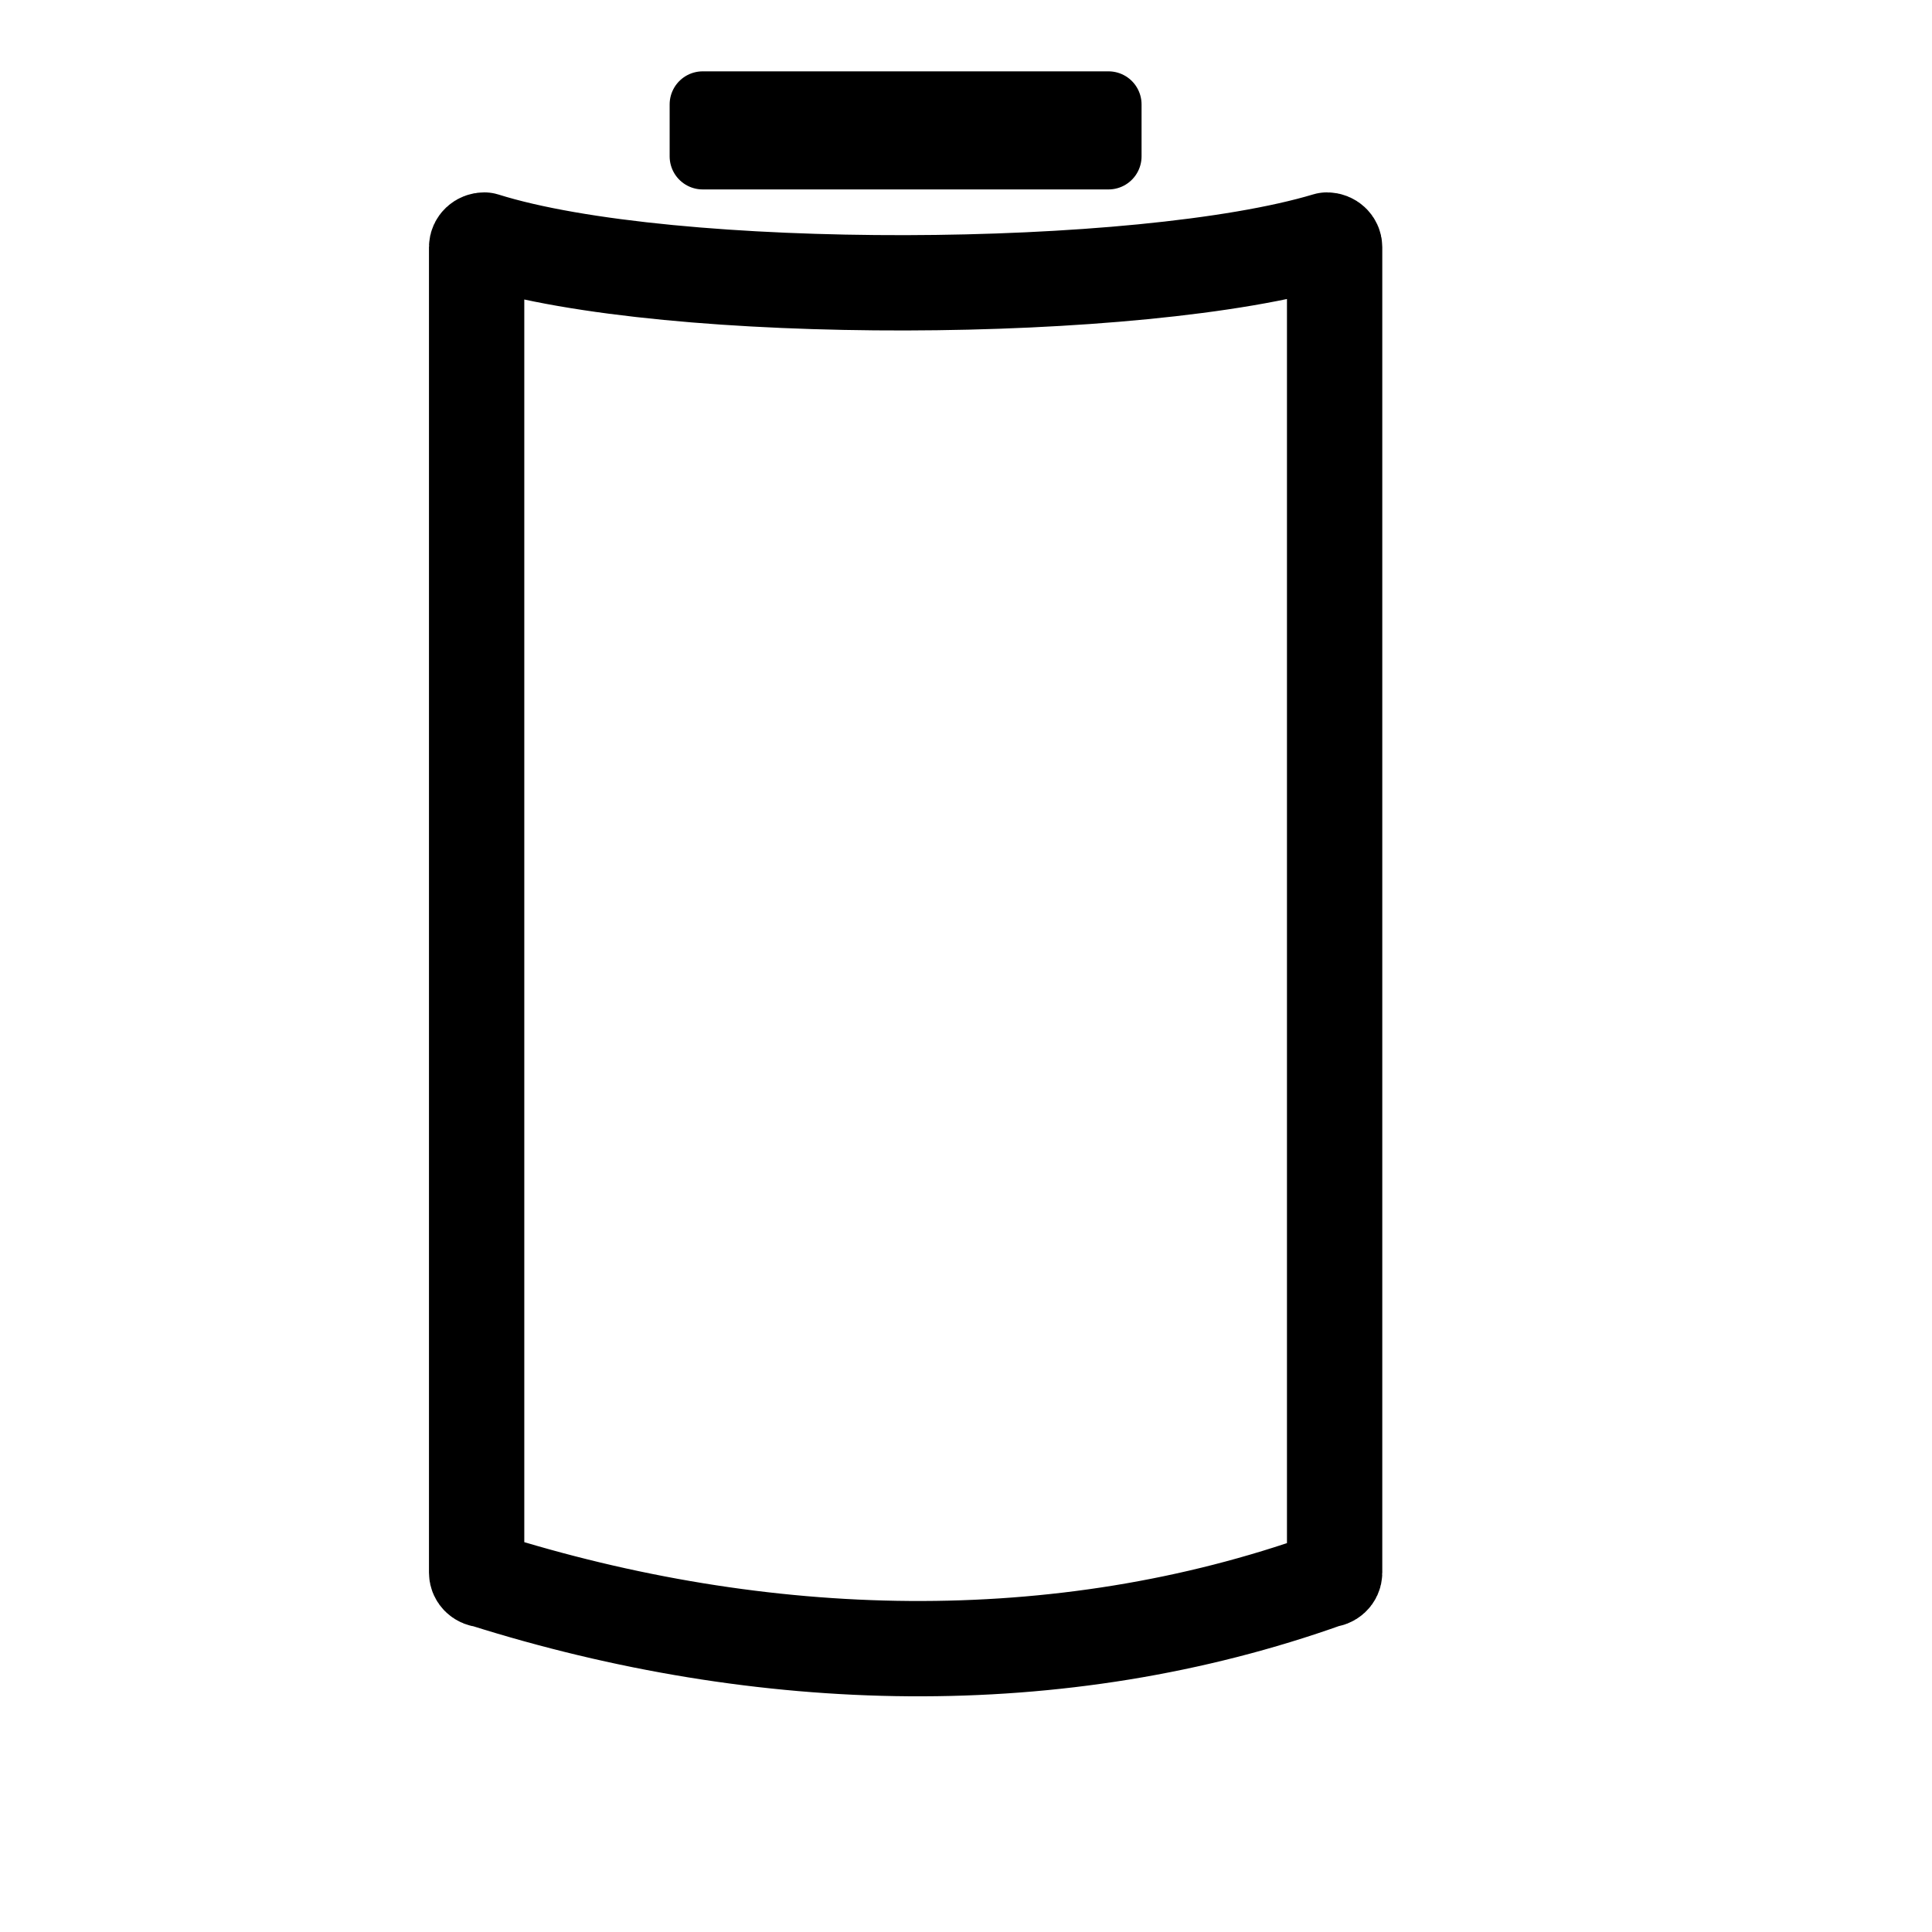
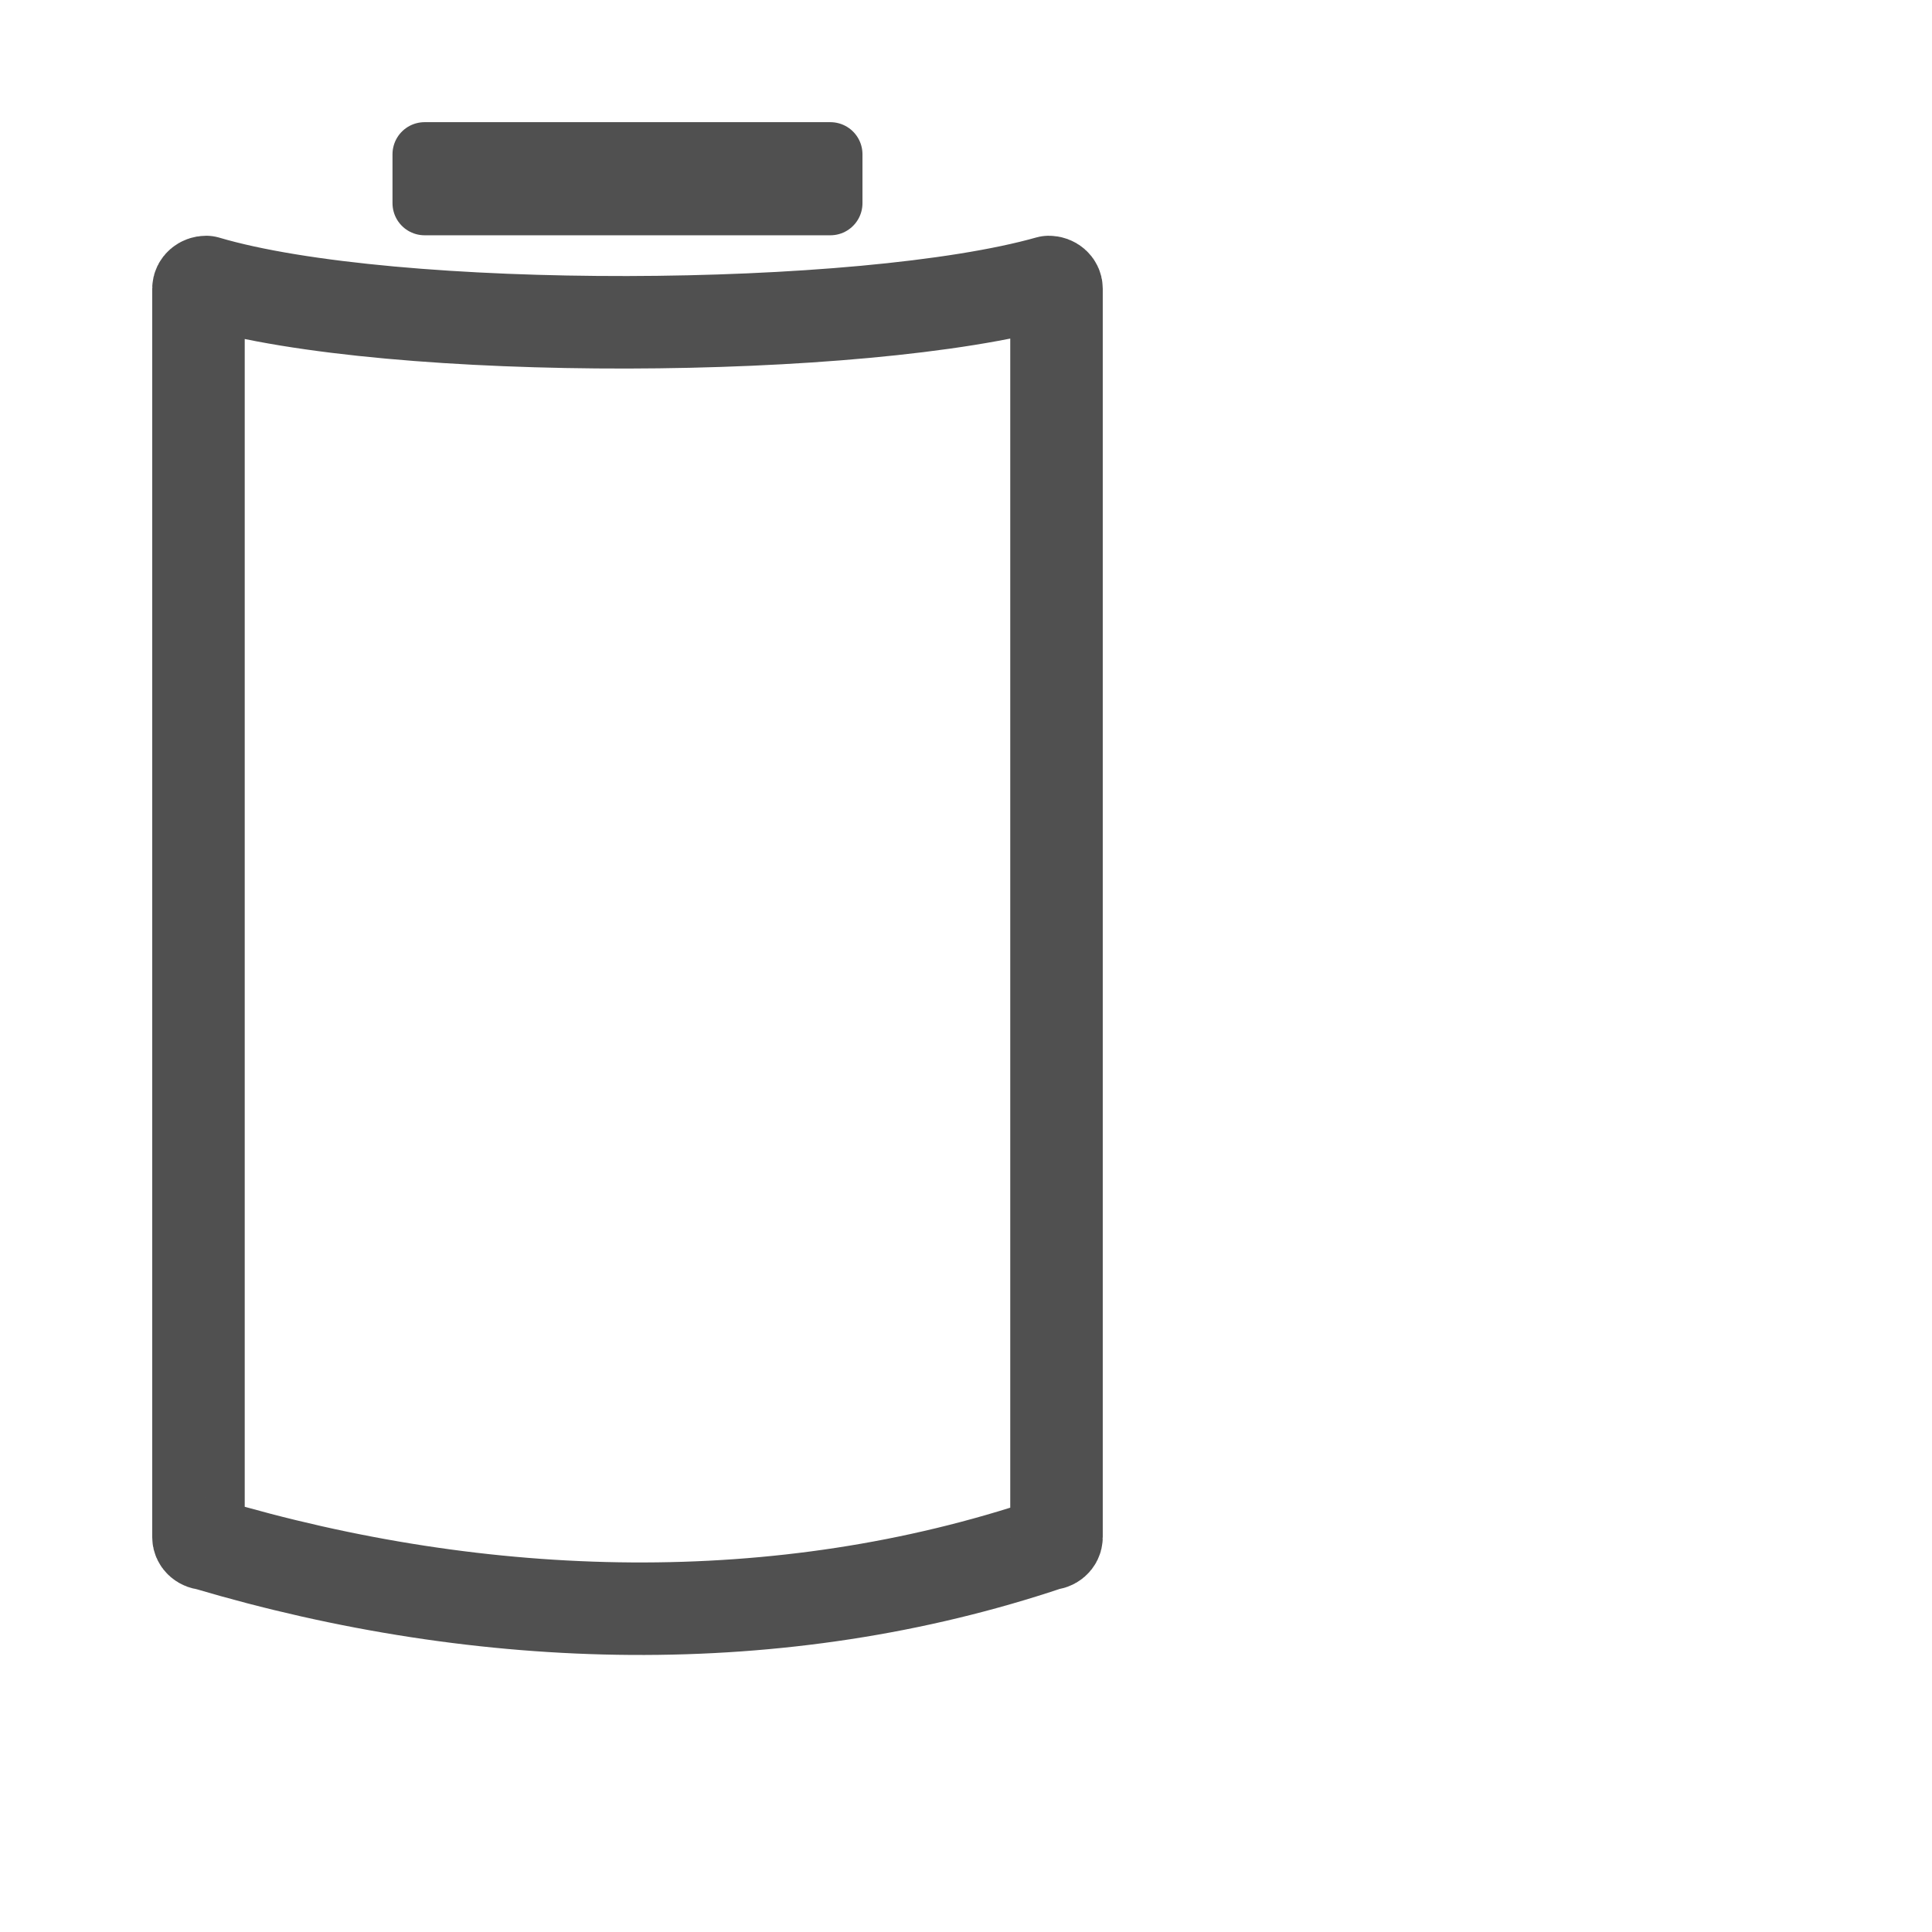
<svg xmlns="http://www.w3.org/2000/svg" xmlns:xlink="http://www.w3.org/1999/xlink" width="32pt" height="32pt" id="svg2" version="1.0">
  <defs id="defs4">
    <linearGradient id="linearGradient2180">
      <stop style="stop-color:#00fe00;stop-opacity:1;" offset="0" id="stop2182" />
      <stop style="stop-color:#00fe00;stop-opacity:0;" offset="1" id="stop2184" />
    </linearGradient>
    <linearGradient xlink:href="#linearGradient2180" id="linearGradient2186" x1="8.99" y1="20.855" x2="30.044" y2="20.855" gradientUnits="userSpaceOnUse" />
  </defs>
  <g id="layer1">
-     <path style="fill:none;fill-opacity:1;fill-rule:evenodd;stroke:#000000;stroke-width:2.105;stroke-linecap:butt;stroke-linejoin:round;stroke-miterlimit:4.6;stroke-opacity:1" d="M 10.696,5.301 C 14.796,6.589 25.204,6.532 29.304,5.301 C 29.398,5.301 29.474,5.372 29.474,5.459 L 29.474,34.73 C 29.474,34.818 29.398,34.888 29.304,34.888 C 23.385,37.003 16.842,36.828 10.696,34.888 C 10.602,34.888 10.526,34.818 10.526,34.73 L 10.526,5.459 C 10.526,5.372 10.602,5.301 10.696,5.301 z " id="rect1307" />
-     <rect style="fill:#000000;fill-opacity:1;stroke:#000000;stroke-width:1.461;stroke-linejoin:round;stroke-miterlimit:4;stroke-dasharray:none;stroke-opacity:1" id="rect2184" width="8.961" height="1.147" x="15.519" y="2.306" />
+     <path style="fill:none;fill-opacity:1;fill-rule:evenodd;stroke:#505050;stroke-width:2.043;stroke-linecap:butt;stroke-linejoin:round;stroke-miterlimit:4.6;stroke-opacity:1" d="M 4.554,6.228 C 8.654,7.441 19.061,7.387 23.161,6.228 C 23.256,6.228 23.332,6.294 23.332,6.376 L 23.332,33.946 C 23.332,34.028 23.256,34.094 23.161,34.094 C 17.243,36.086 10.7,35.922 4.554,34.094 C 4.46,34.094 4.383,34.028 4.383,33.946 L 4.383,6.376 C 4.383,6.294 4.46,6.228 4.554,6.228 z " id="rect1307" />
+     <rect style="fill:#000000;fill-opacity:1;stroke:#505050;stroke-width:1.418;stroke-linejoin:round;stroke-miterlimit:4;stroke-dasharray:none;stroke-opacity:1" id="rect2184" width="8.961" height="1.08" x="9.377" y="3.407" />
  </g>
</svg>
